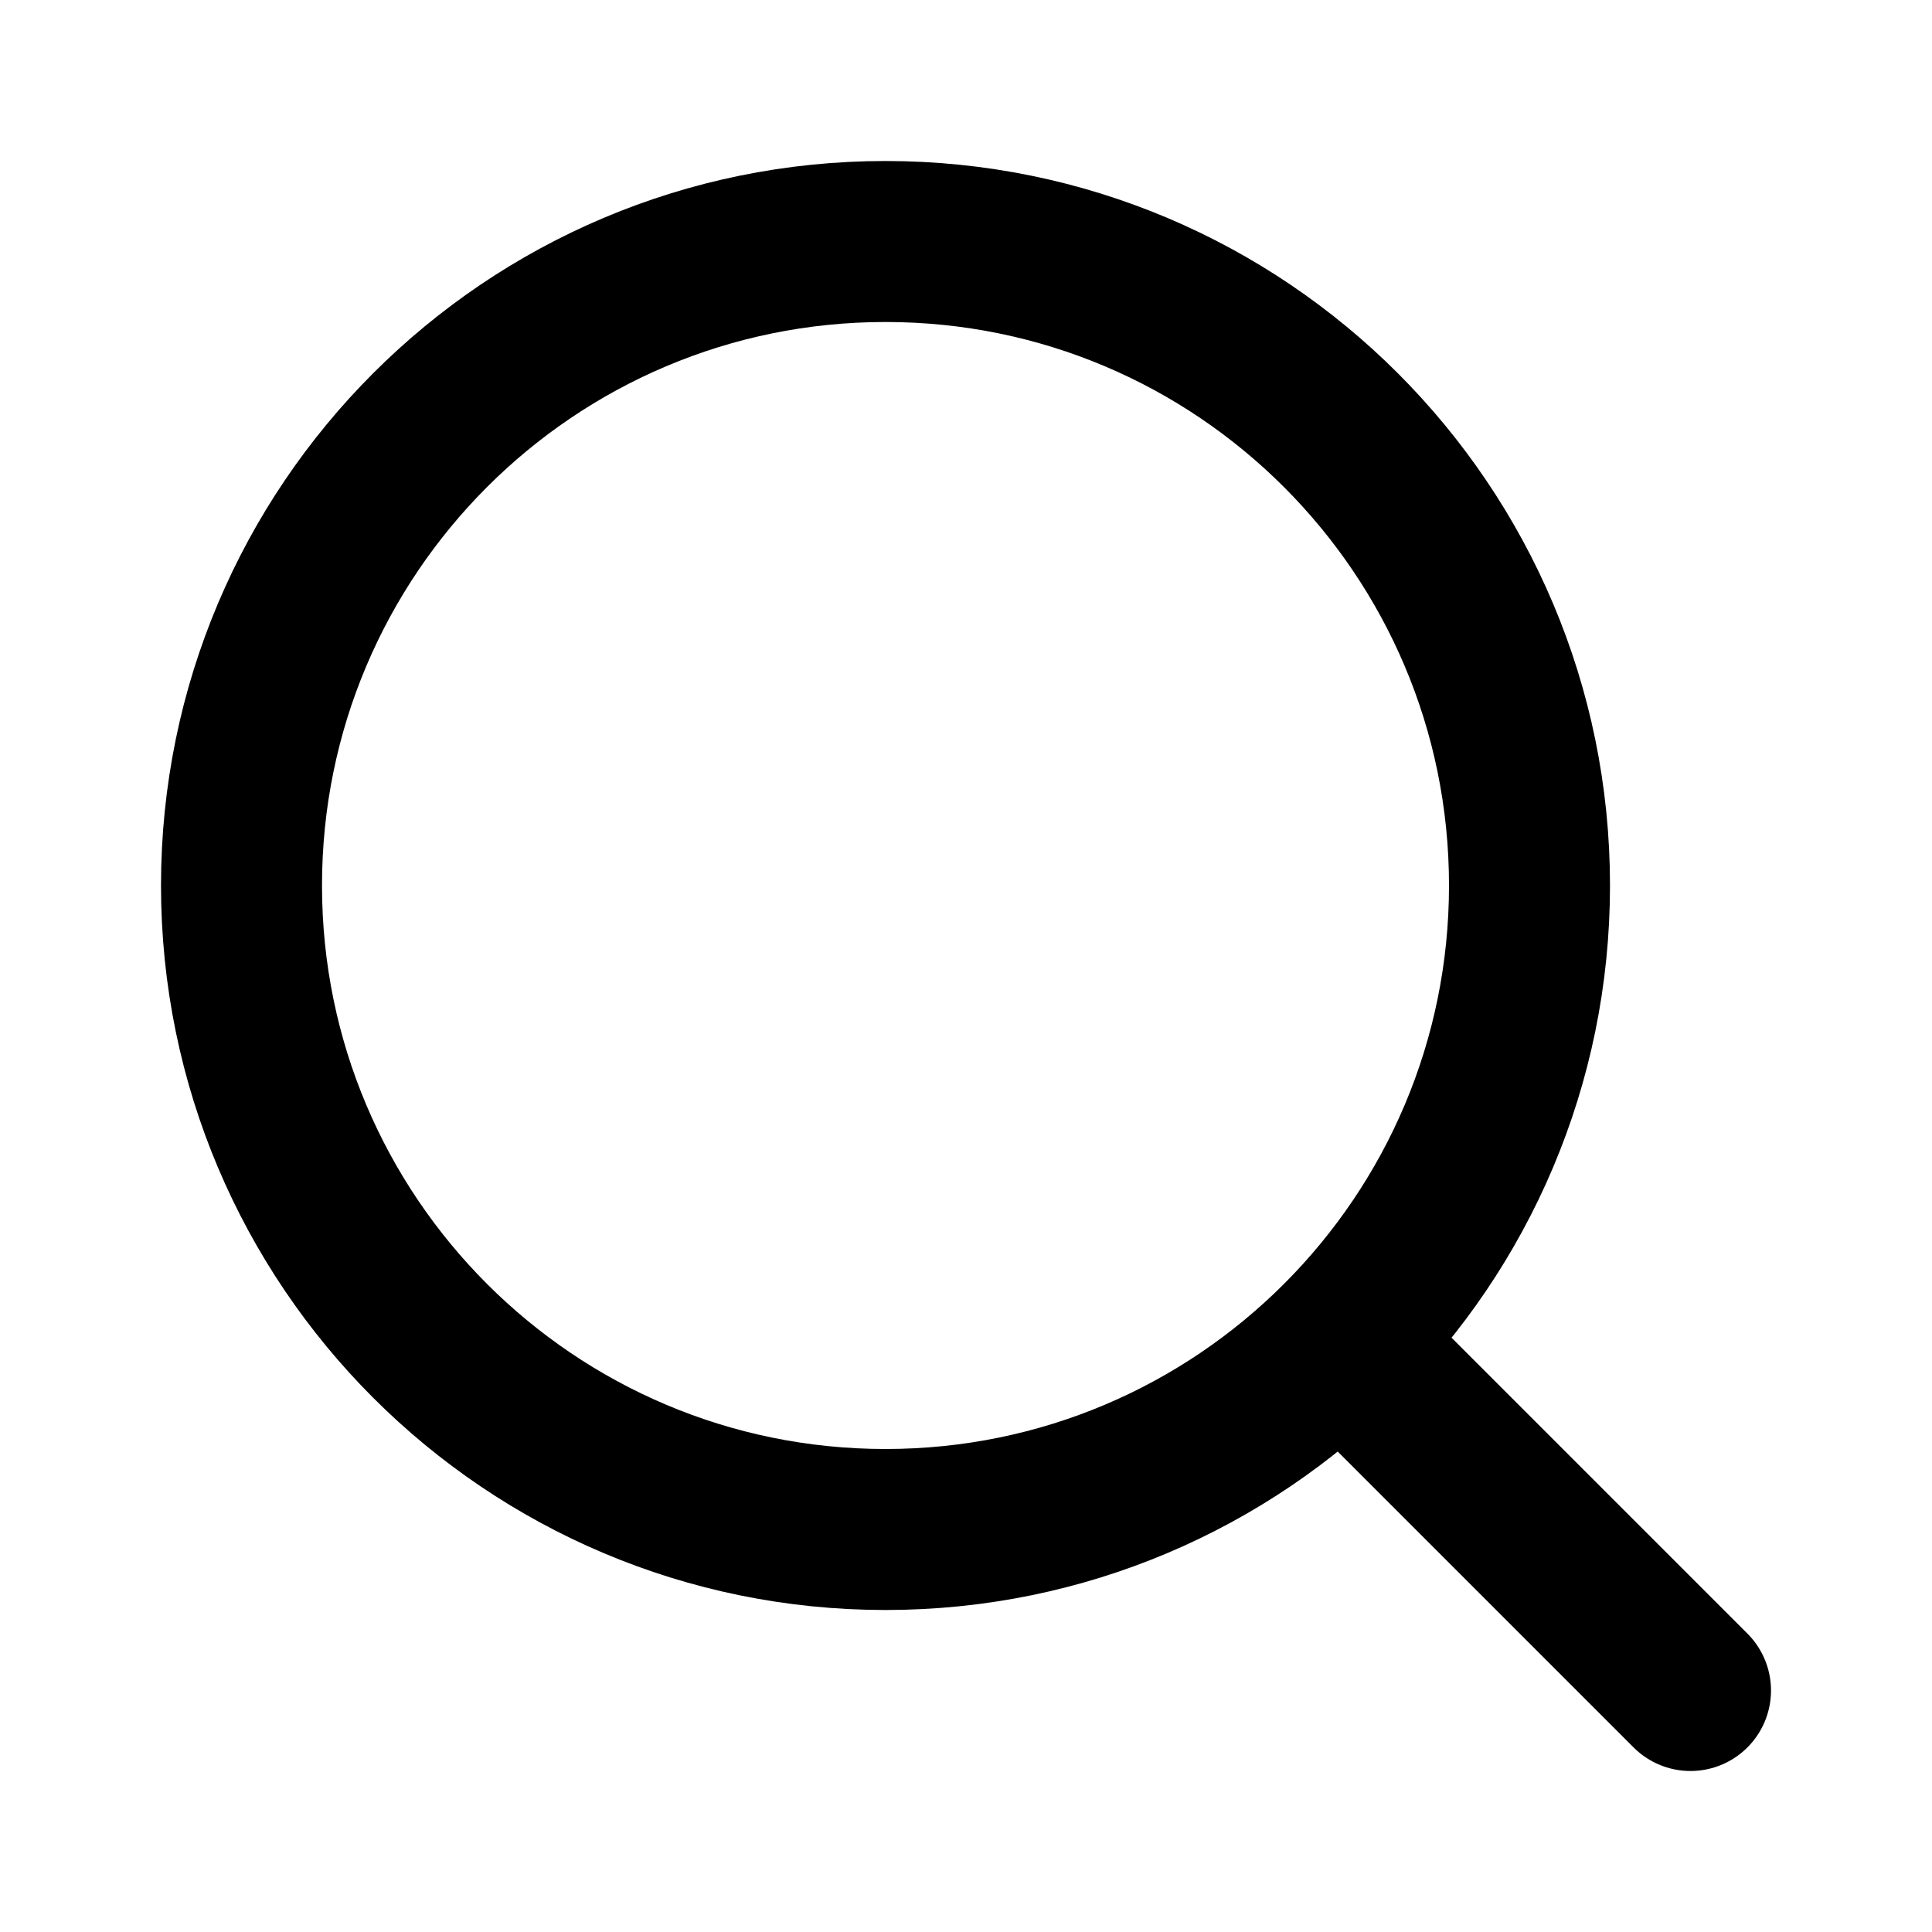
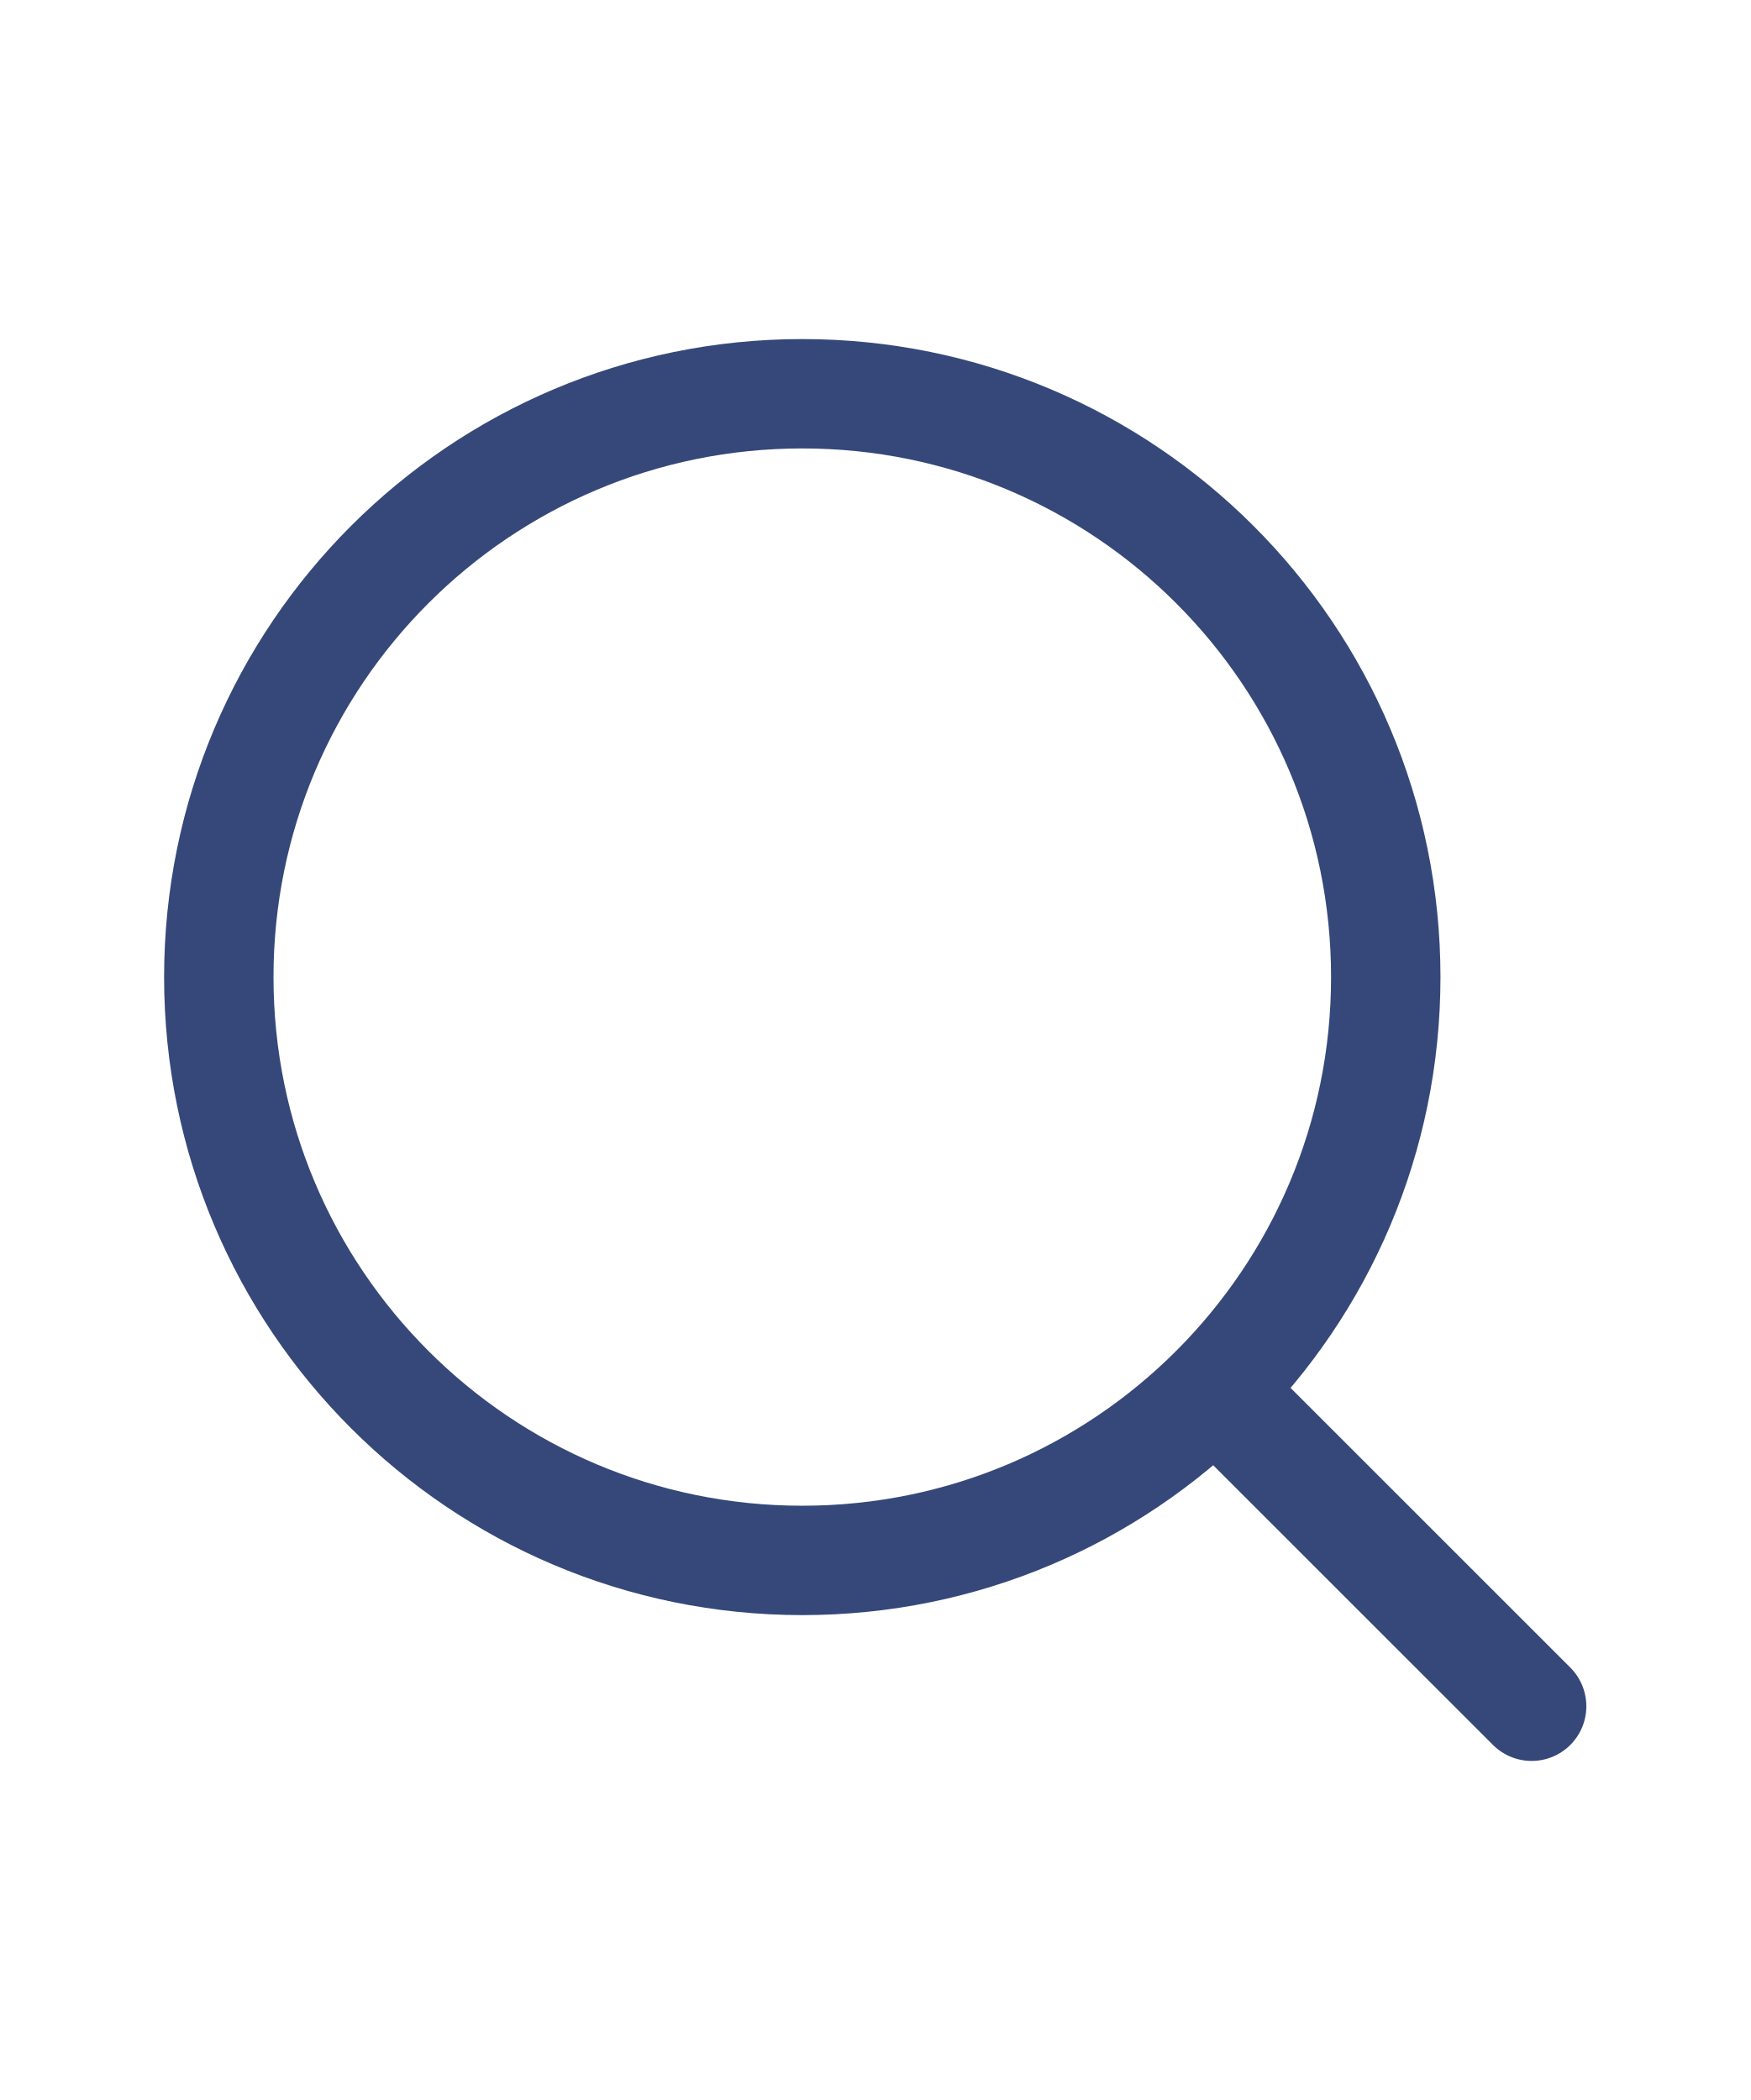
- <svg xmlns="http://www.w3.org/2000/svg" width="24" height="24" viewBox="0 0 24 24" fill="none" stroke="currentColor" stroke-width="2" stroke-linecap="round" stroke-linejoin="round" class="lucide lucide-search preview-icon">
+ <svg xmlns="http://www.w3.org/2000/svg" width="20" height="24" viewBox="0 0 24 24" fill="none" stroke="#354879" stroke-width="1.5" stroke-linecap="round" stroke-linejoin="round" class="lucide lucide-search preview-icon">
  <path d="m21 21-4.34-4.34" />
  <circle cx="11" cy="11" r="8" />
</svg>
